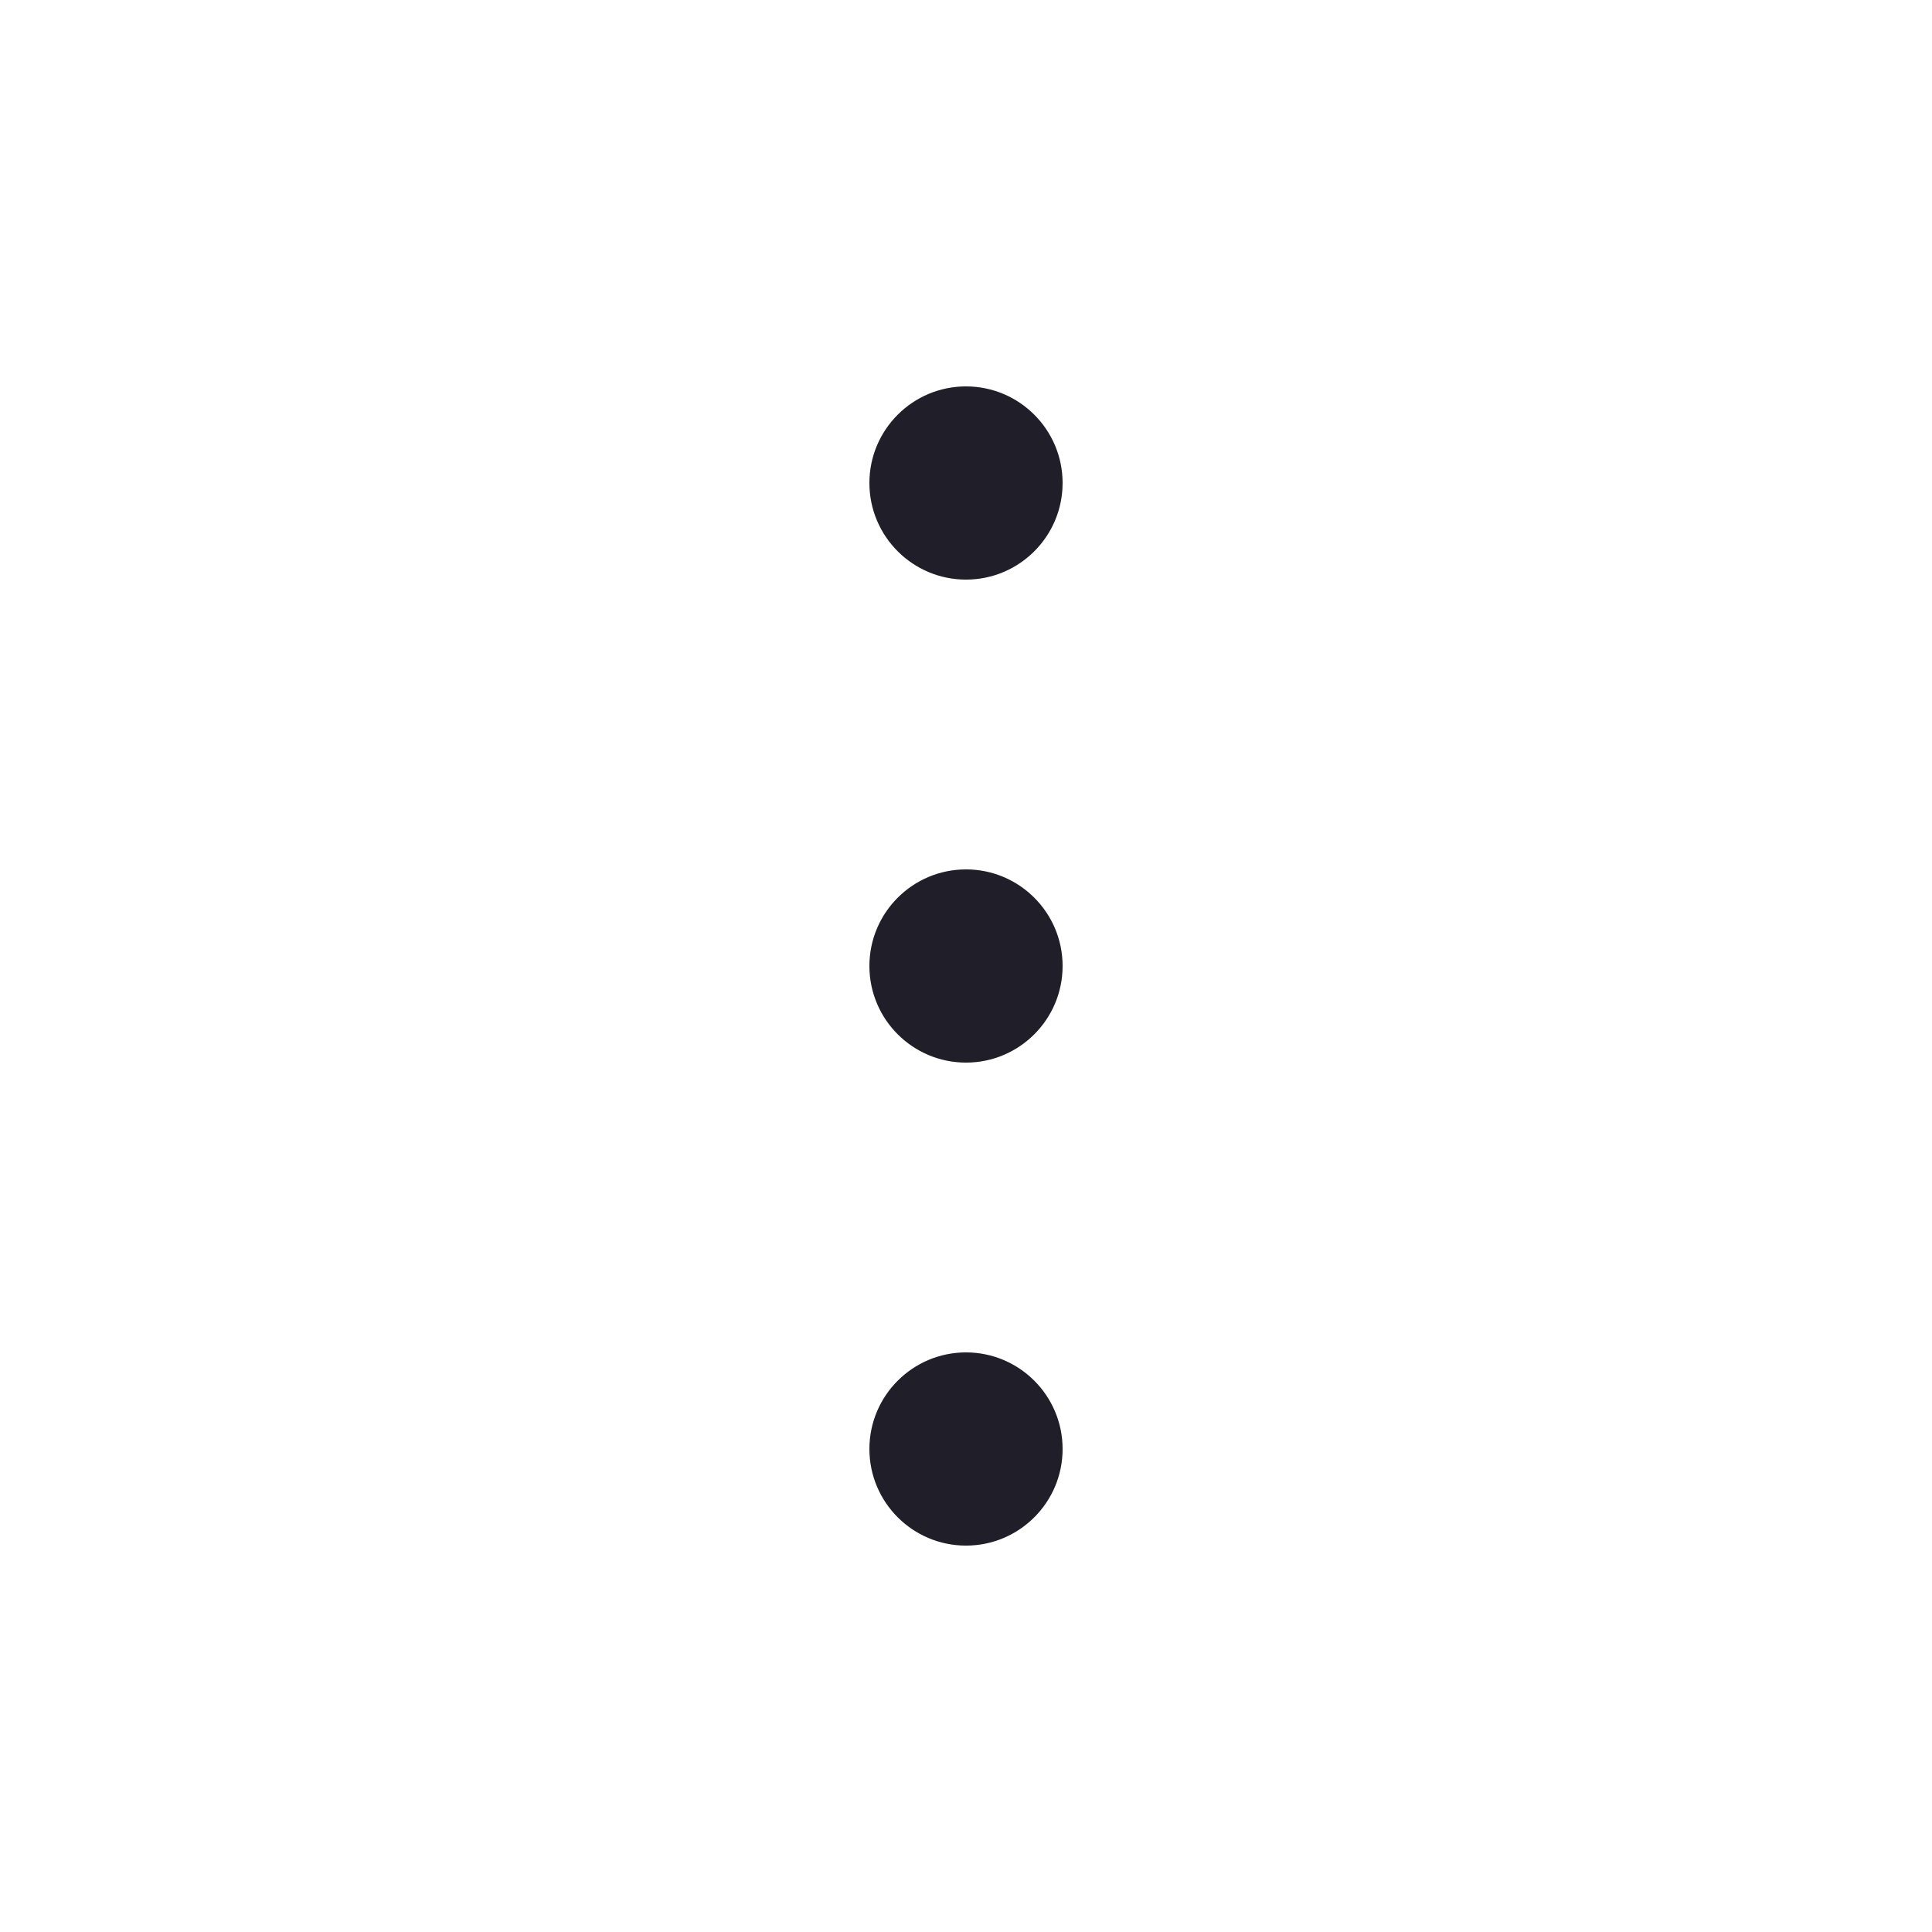
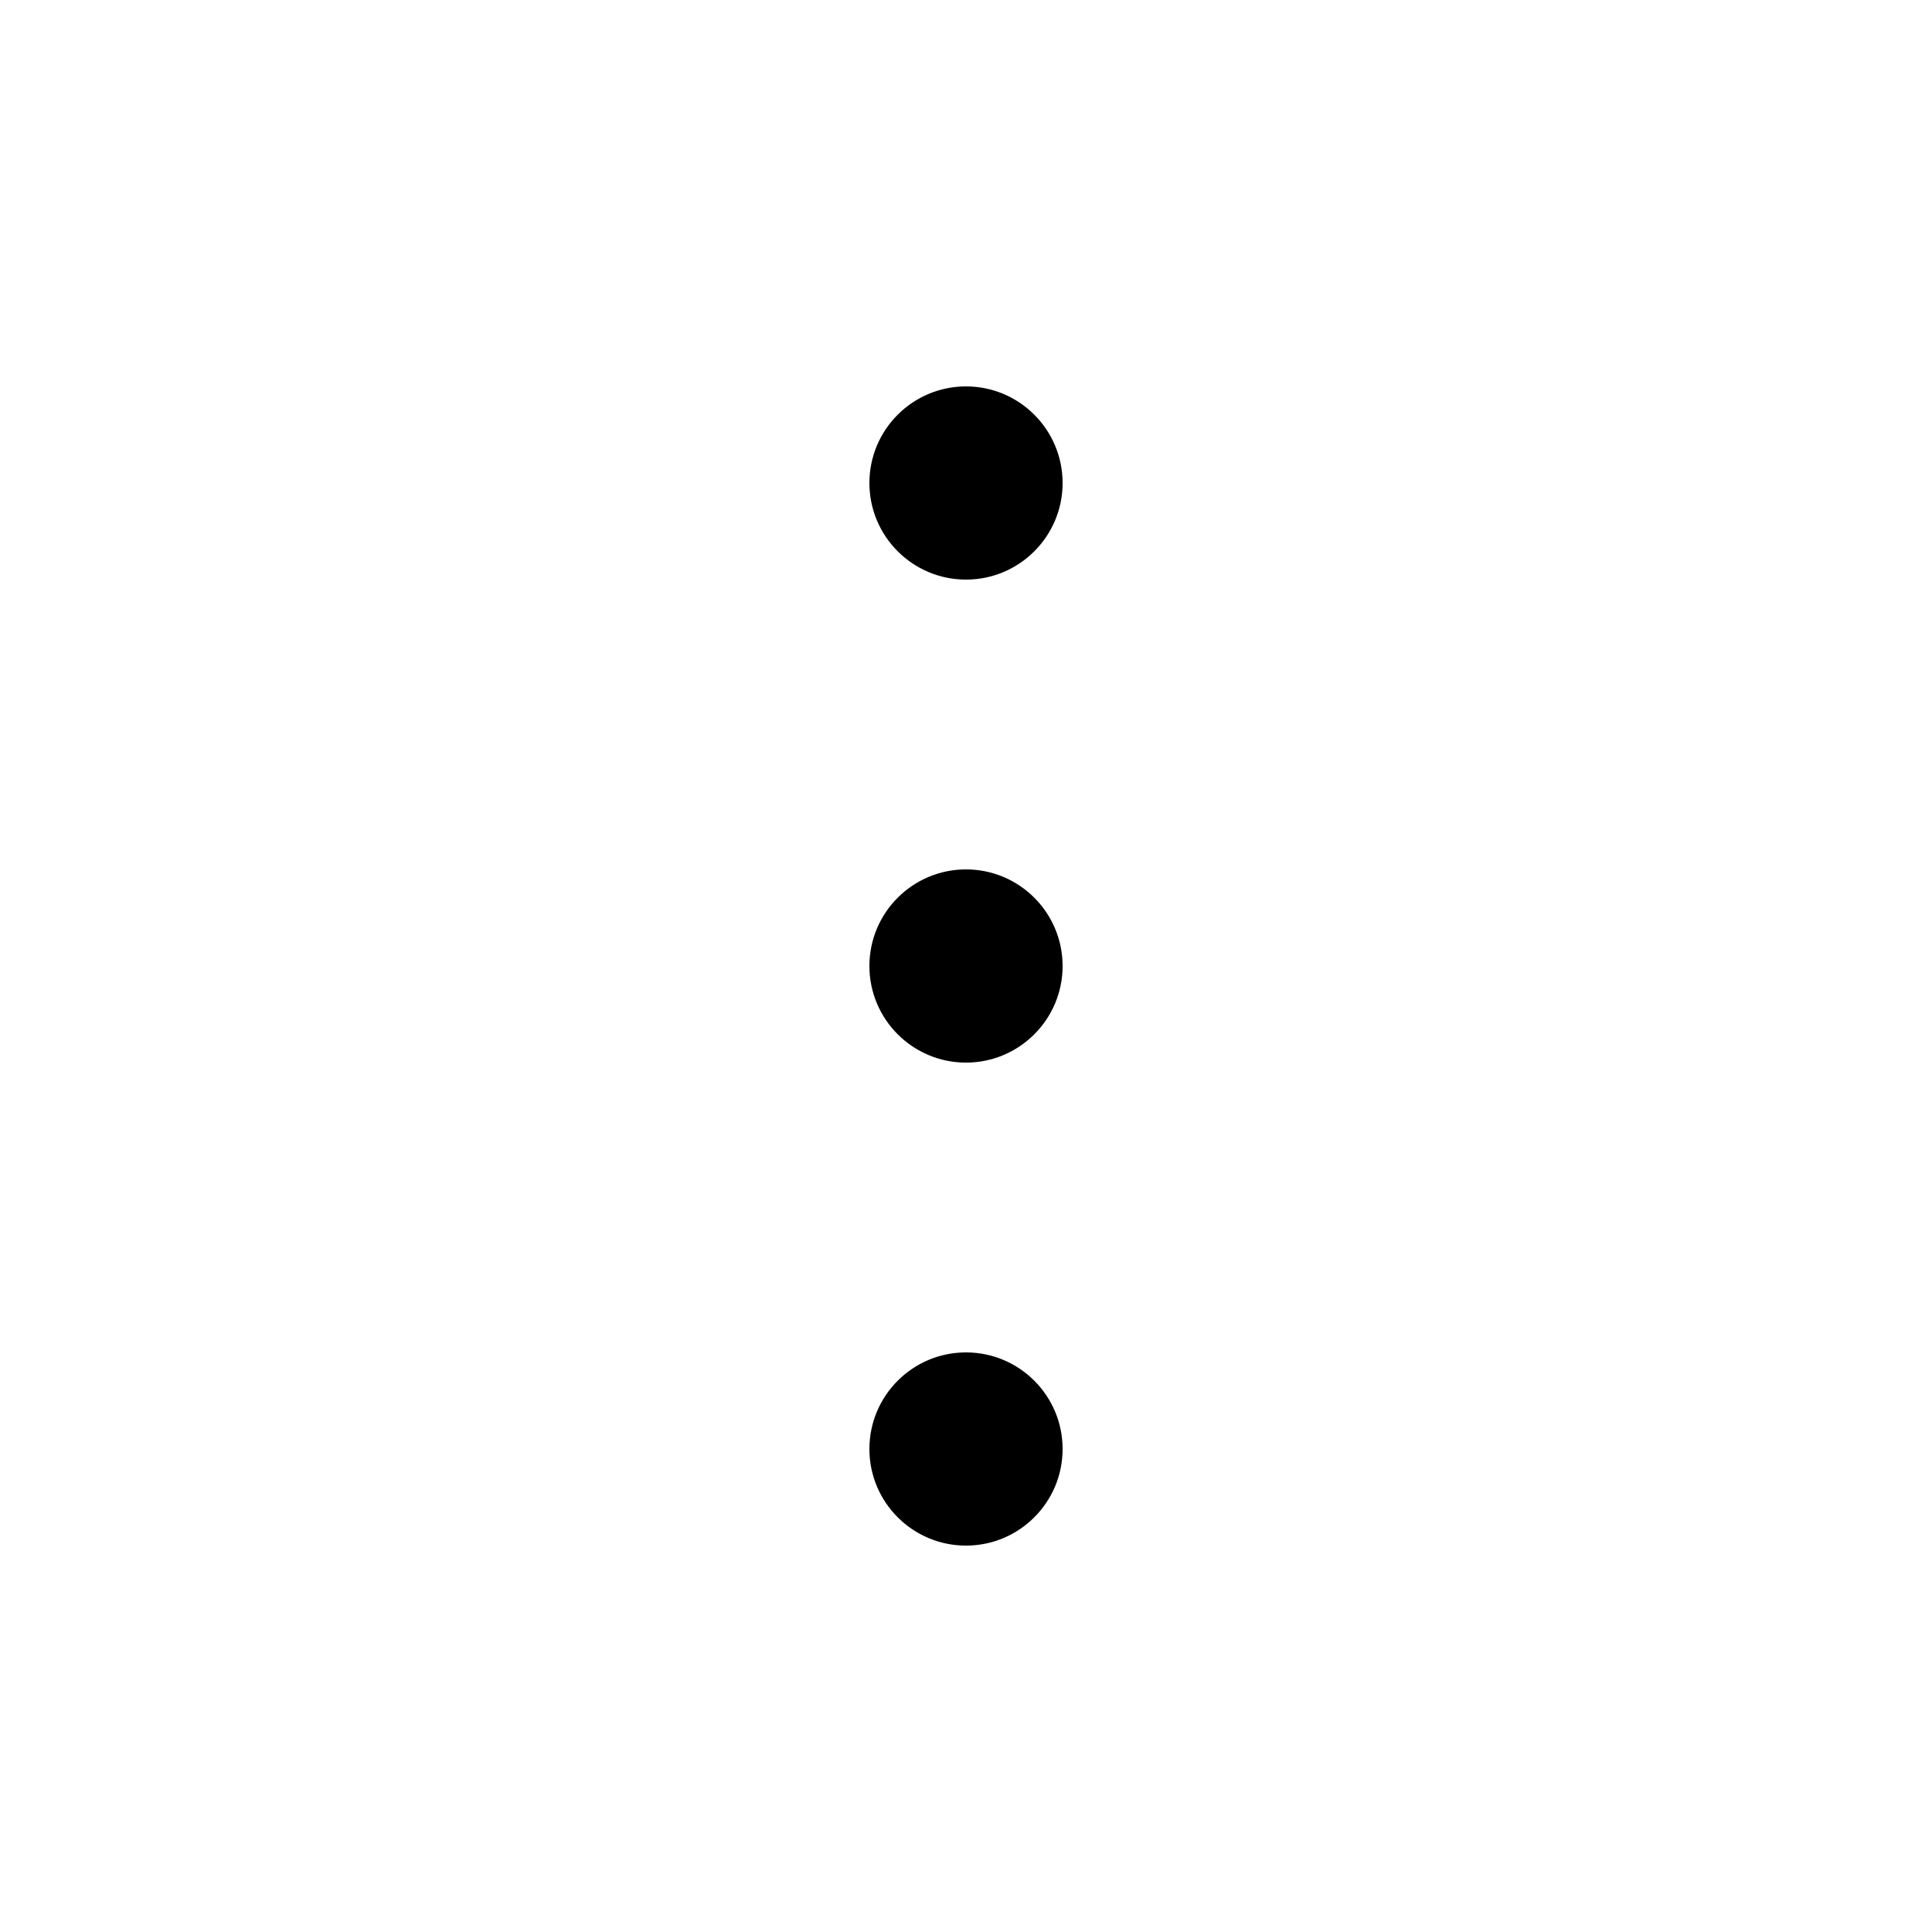
<svg xmlns="http://www.w3.org/2000/svg" width="20" height="20" viewBox="0 0 20 20" fill="none">
-   <path d="M9 15C9 14.448 9.448 14 10 14C10.552 14 11 14.448 11 15C11 15.552 10.552 16 10 16C9.448 16 9 15.552 9 15Z" fill="#201F29" />
-   <path d="M9 10C9 9.448 9.448 9 10 9C10.552 9 11 9.448 11 10C11 10.552 10.552 11 10 11C9.448 11 9 10.552 9 10Z" fill="#201F29" />
-   <path d="M9 5C9 4.448 9.448 4 10 4C10.552 4 11 4.448 11 5C11 5.552 10.552 6 10 6C9.448 6 9 5.552 9 5Z" fill="#201F29" />
+   <path d="M9 15C9 14.448 9.448 14 10 14C10.552 14 11 14.448 11 15C11 15.552 10.552 16 10 16C9.448 16 9 15.552 9 15Z" fill="currentColor" />
+   <path d="M9 10C9 9.448 9.448 9 10 9C10.552 9 11 9.448 11 10C11 10.552 10.552 11 10 11C9.448 11 9 10.552 9 10Z" fill="currentColor" />
+   <path d="M9 5C9 4.448 9.448 4 10 4C10.552 4 11 4.448 11 5C11 5.552 10.552 6 10 6C9.448 6 9 5.552 9 5Z" fill="currentColor" />
</svg>
